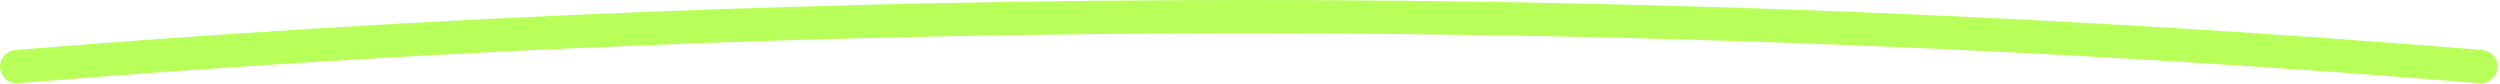
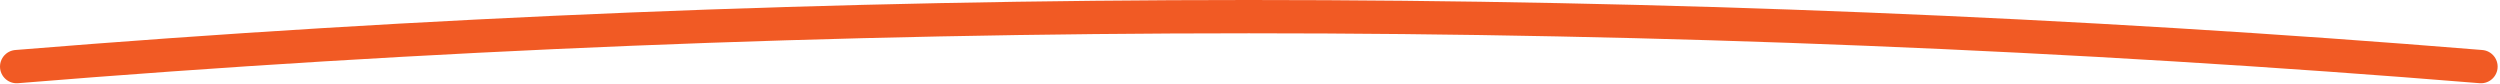
<svg xmlns="http://www.w3.org/2000/svg" width="300" height="10" viewBox="0 0 300 10" fill="none">
-   <path d="M1.998 7.992C99.905 -5.91278e-05 199.811 -5.91278e-05 297.718 7.992" stroke="#B9FF5A" stroke-width="3.996" stroke-linecap="round" />
+   <path d="M1.998 7.992C99.905 -5.91278e-05 199.811 -5.91278e-05 297.718 7.992" stroke="#F15A24" stroke-width="3.996" stroke-linecap="round" />
</svg>
